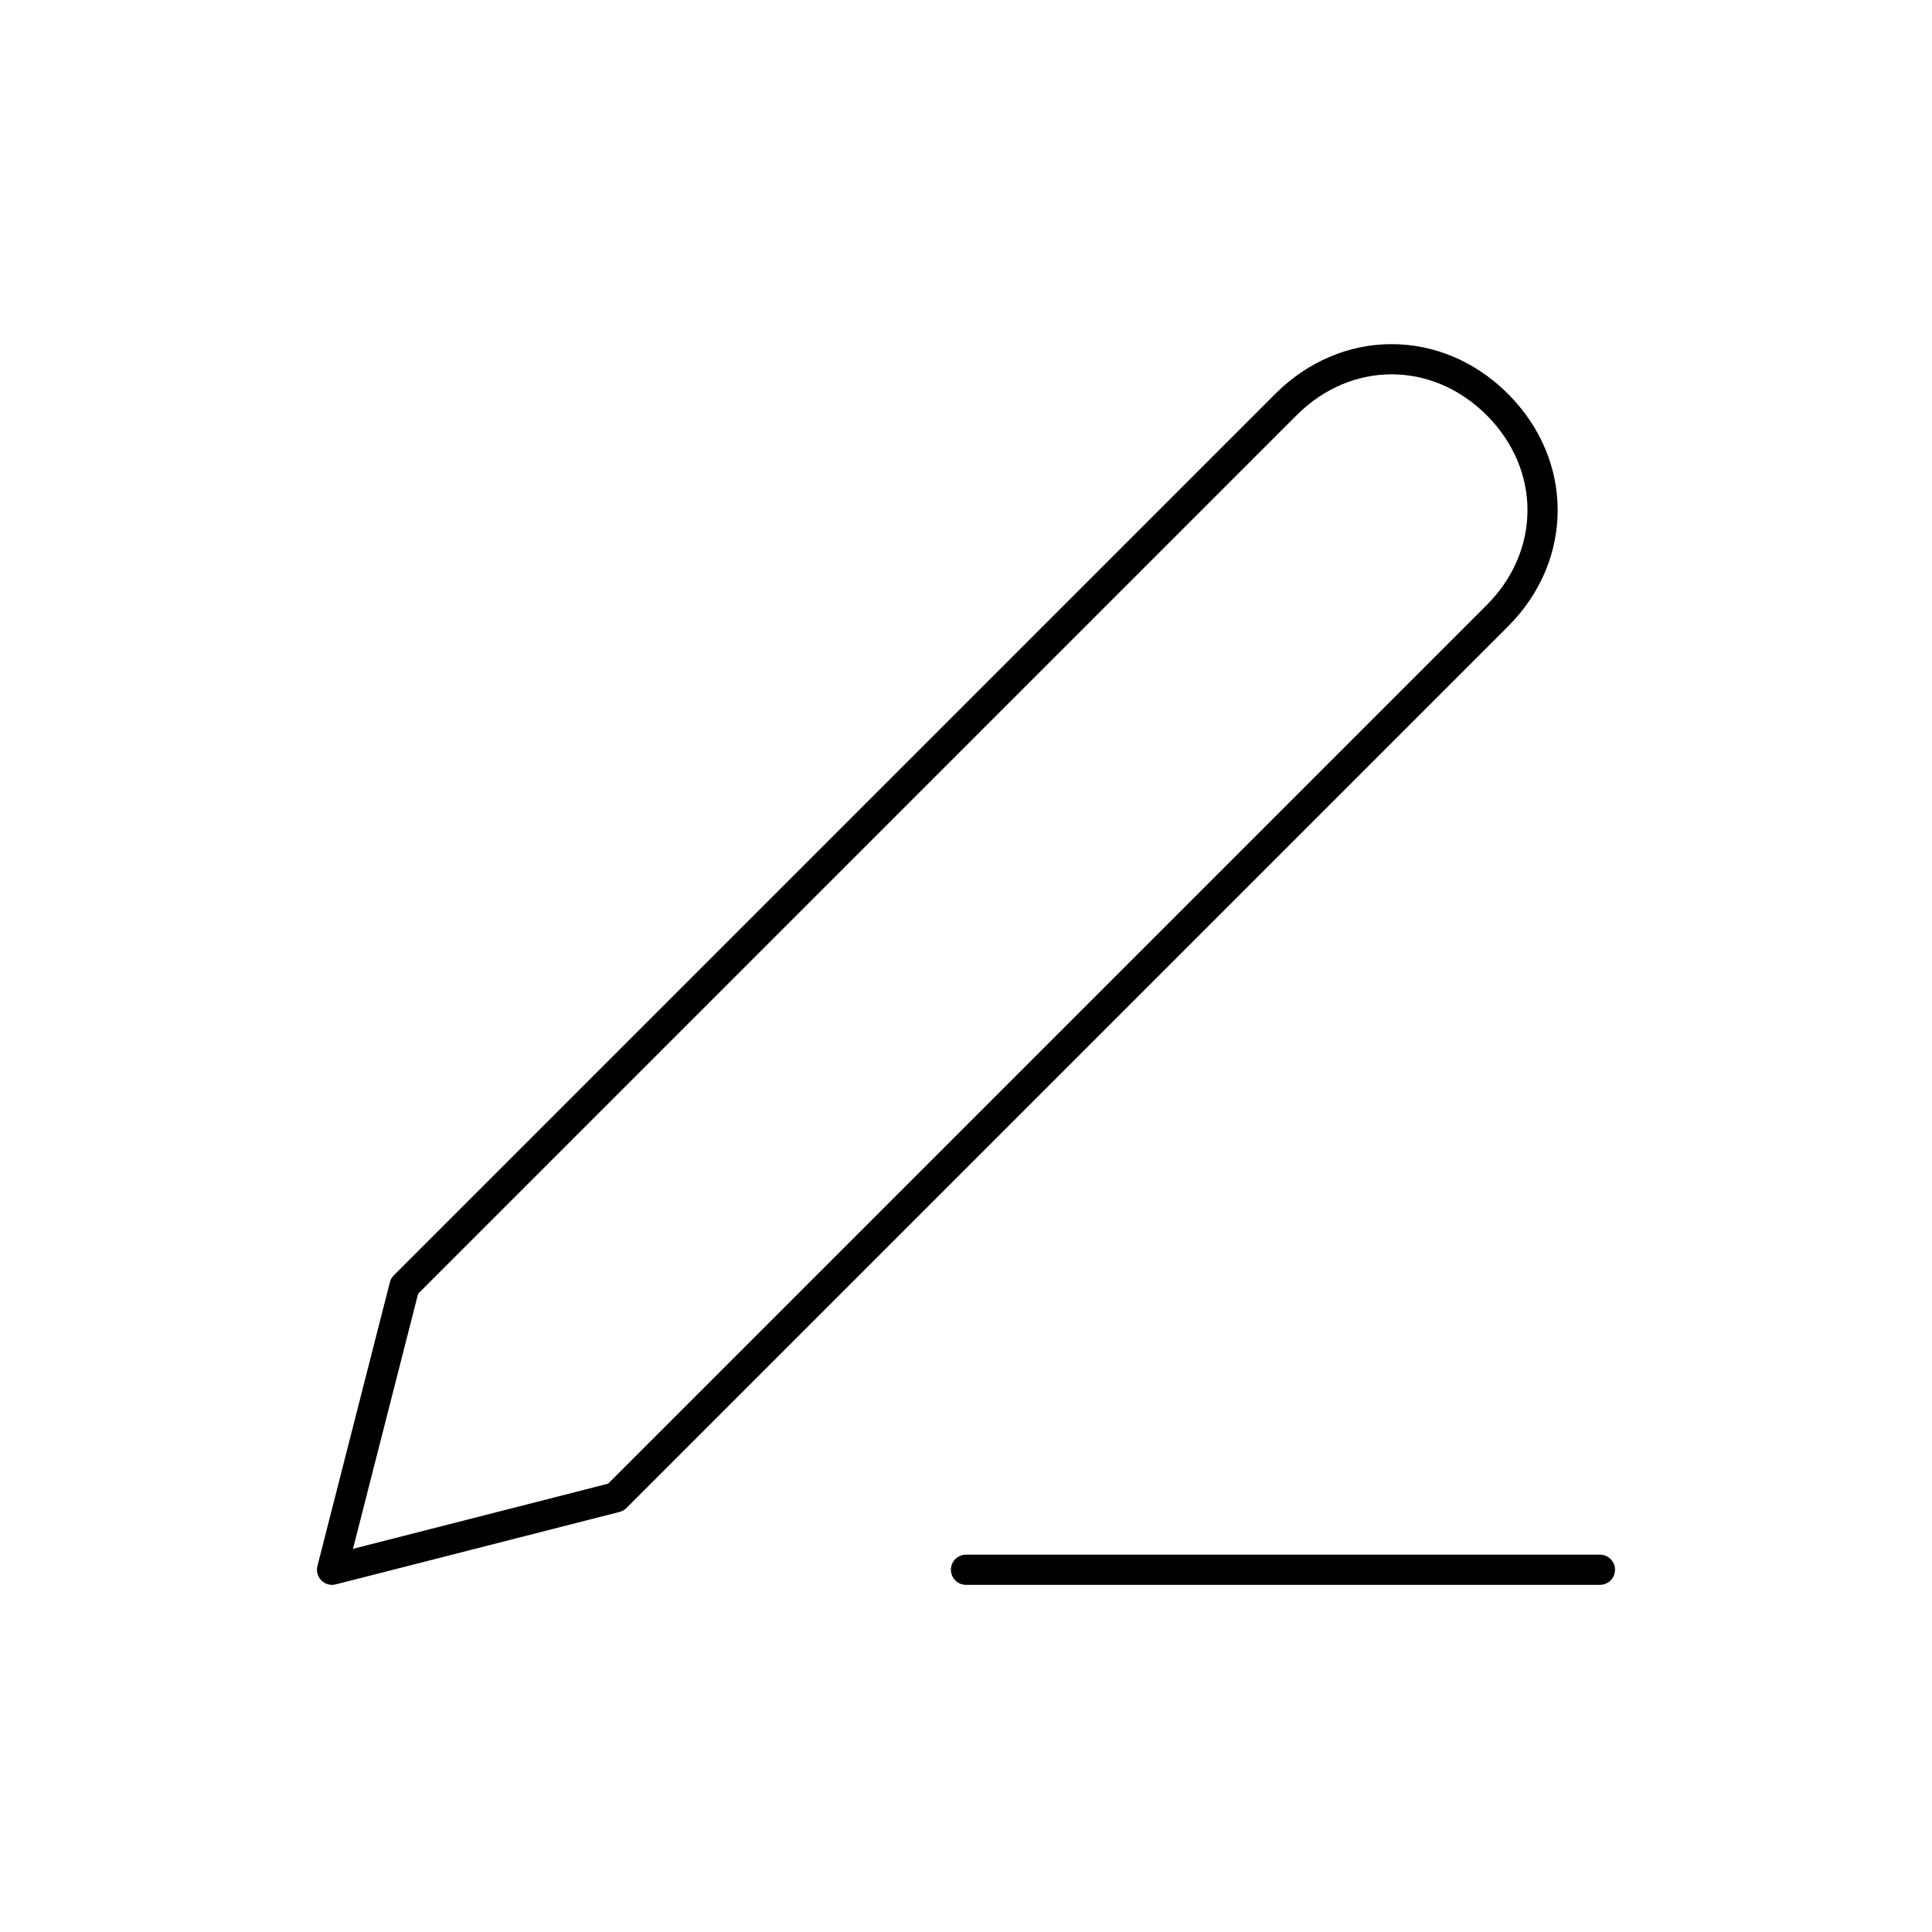
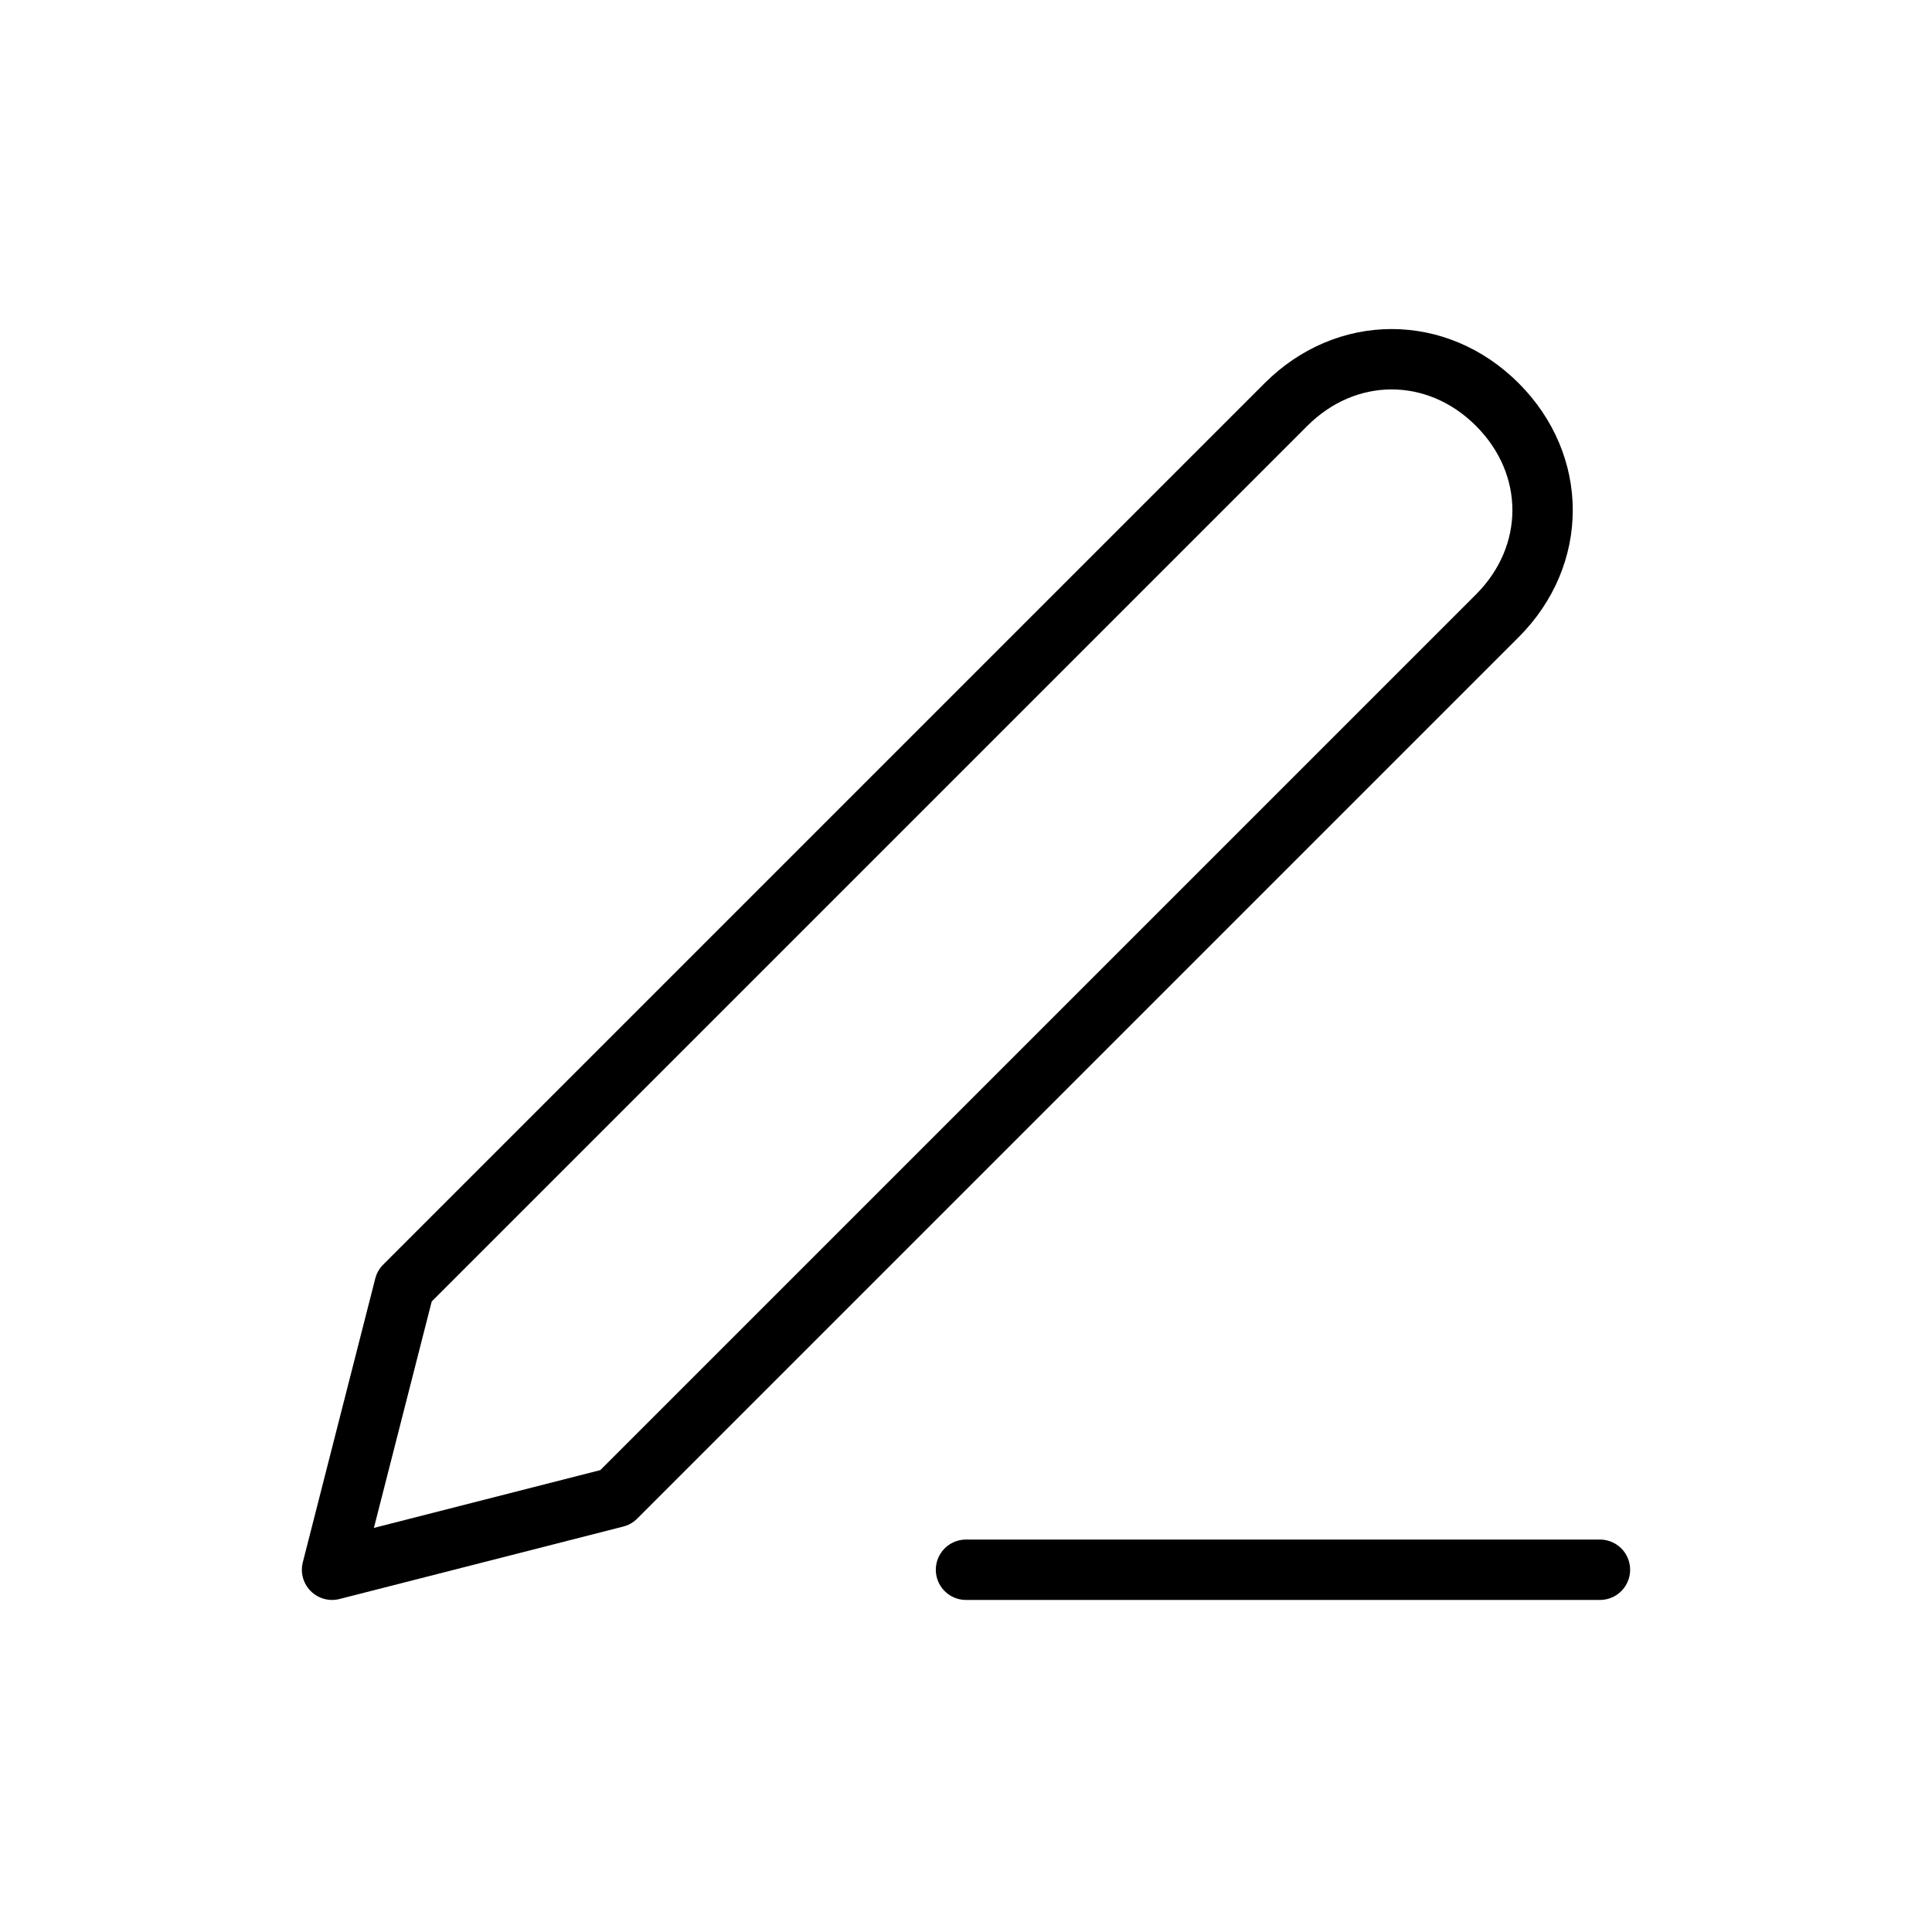
- <svg xmlns="http://www.w3.org/2000/svg" width="32" height="32" viewBox="0 0 32 32" fill="none" stroke="currentColor" stroke-width="0.5" stroke-linecap="round" stroke-linejoin="round">
+ <svg xmlns="http://www.w3.org/2000/svg" width="32" height="32" viewBox="0 0 32 32" fill="none" stroke="currentColor" stroke-width="1" stroke-linecap="round" stroke-linejoin="round">
  <path d="M16,26h10.5" />
  <path d="M21.3,6.7c1-1,2.5-1,3.5,0c1,1,1,2.5,0,3.5L10.2,24.8L5.5,26l1.2-4.7L21.3,6.7z" />
</svg>
